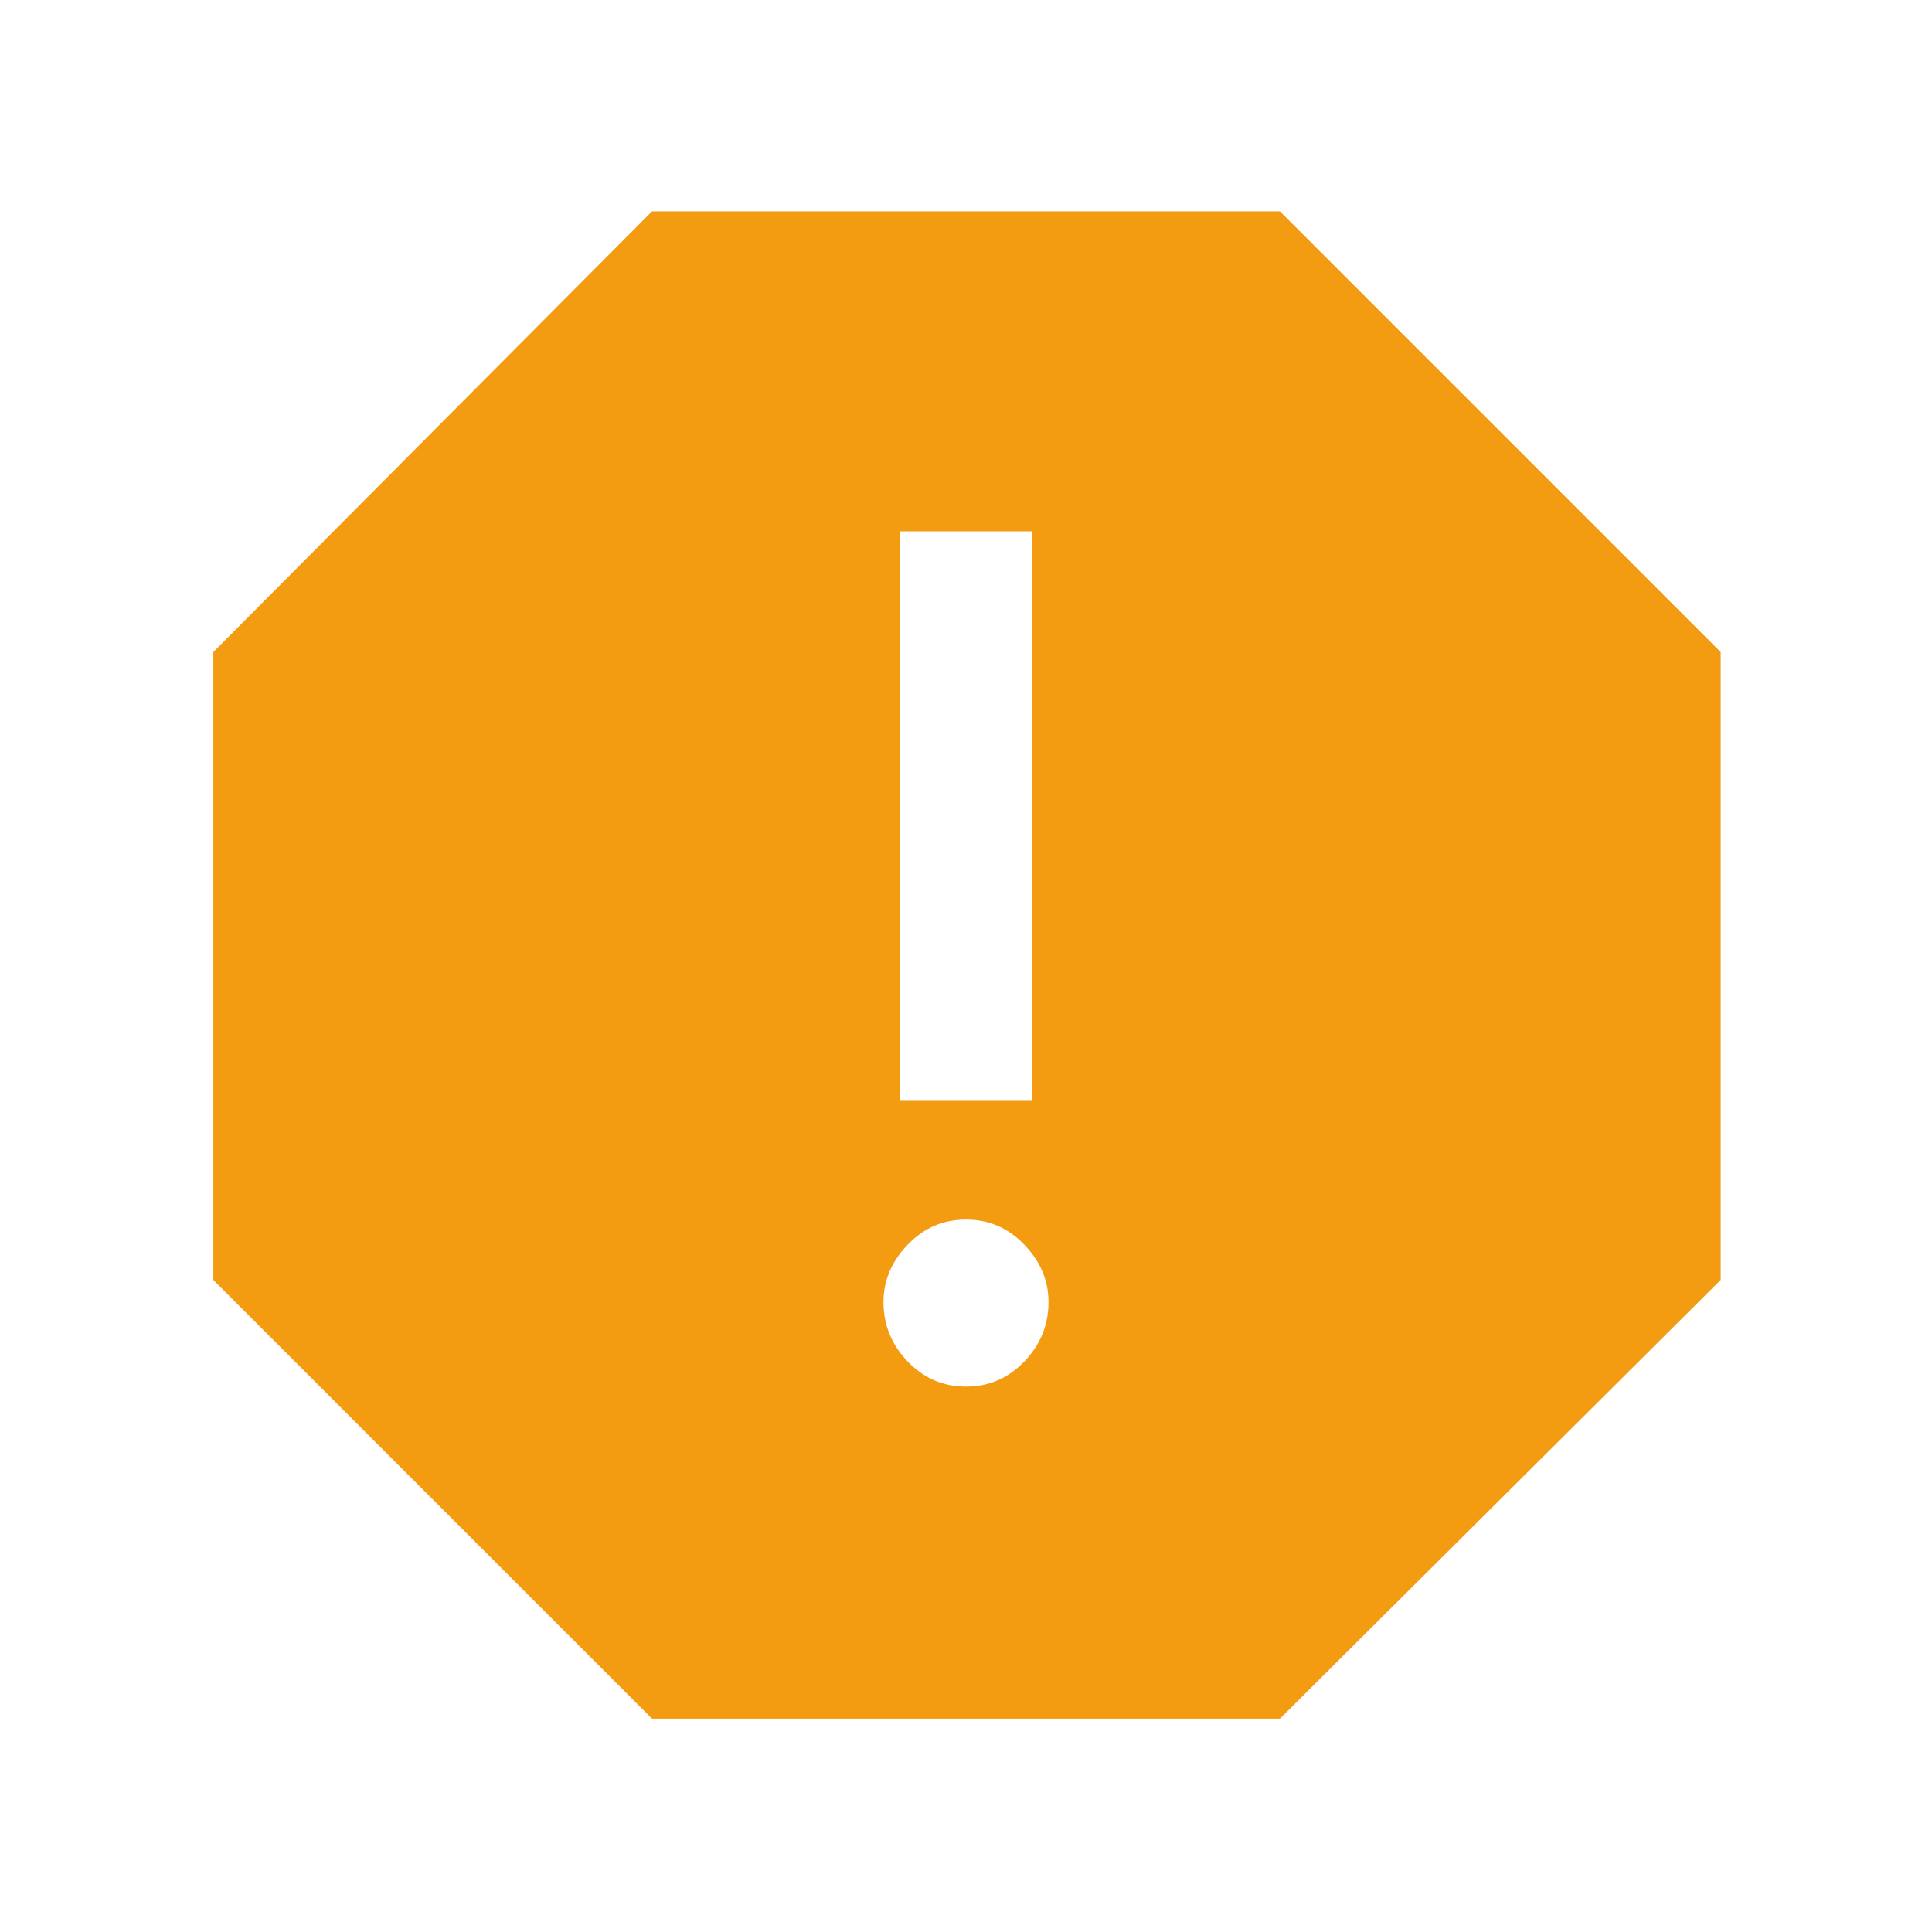
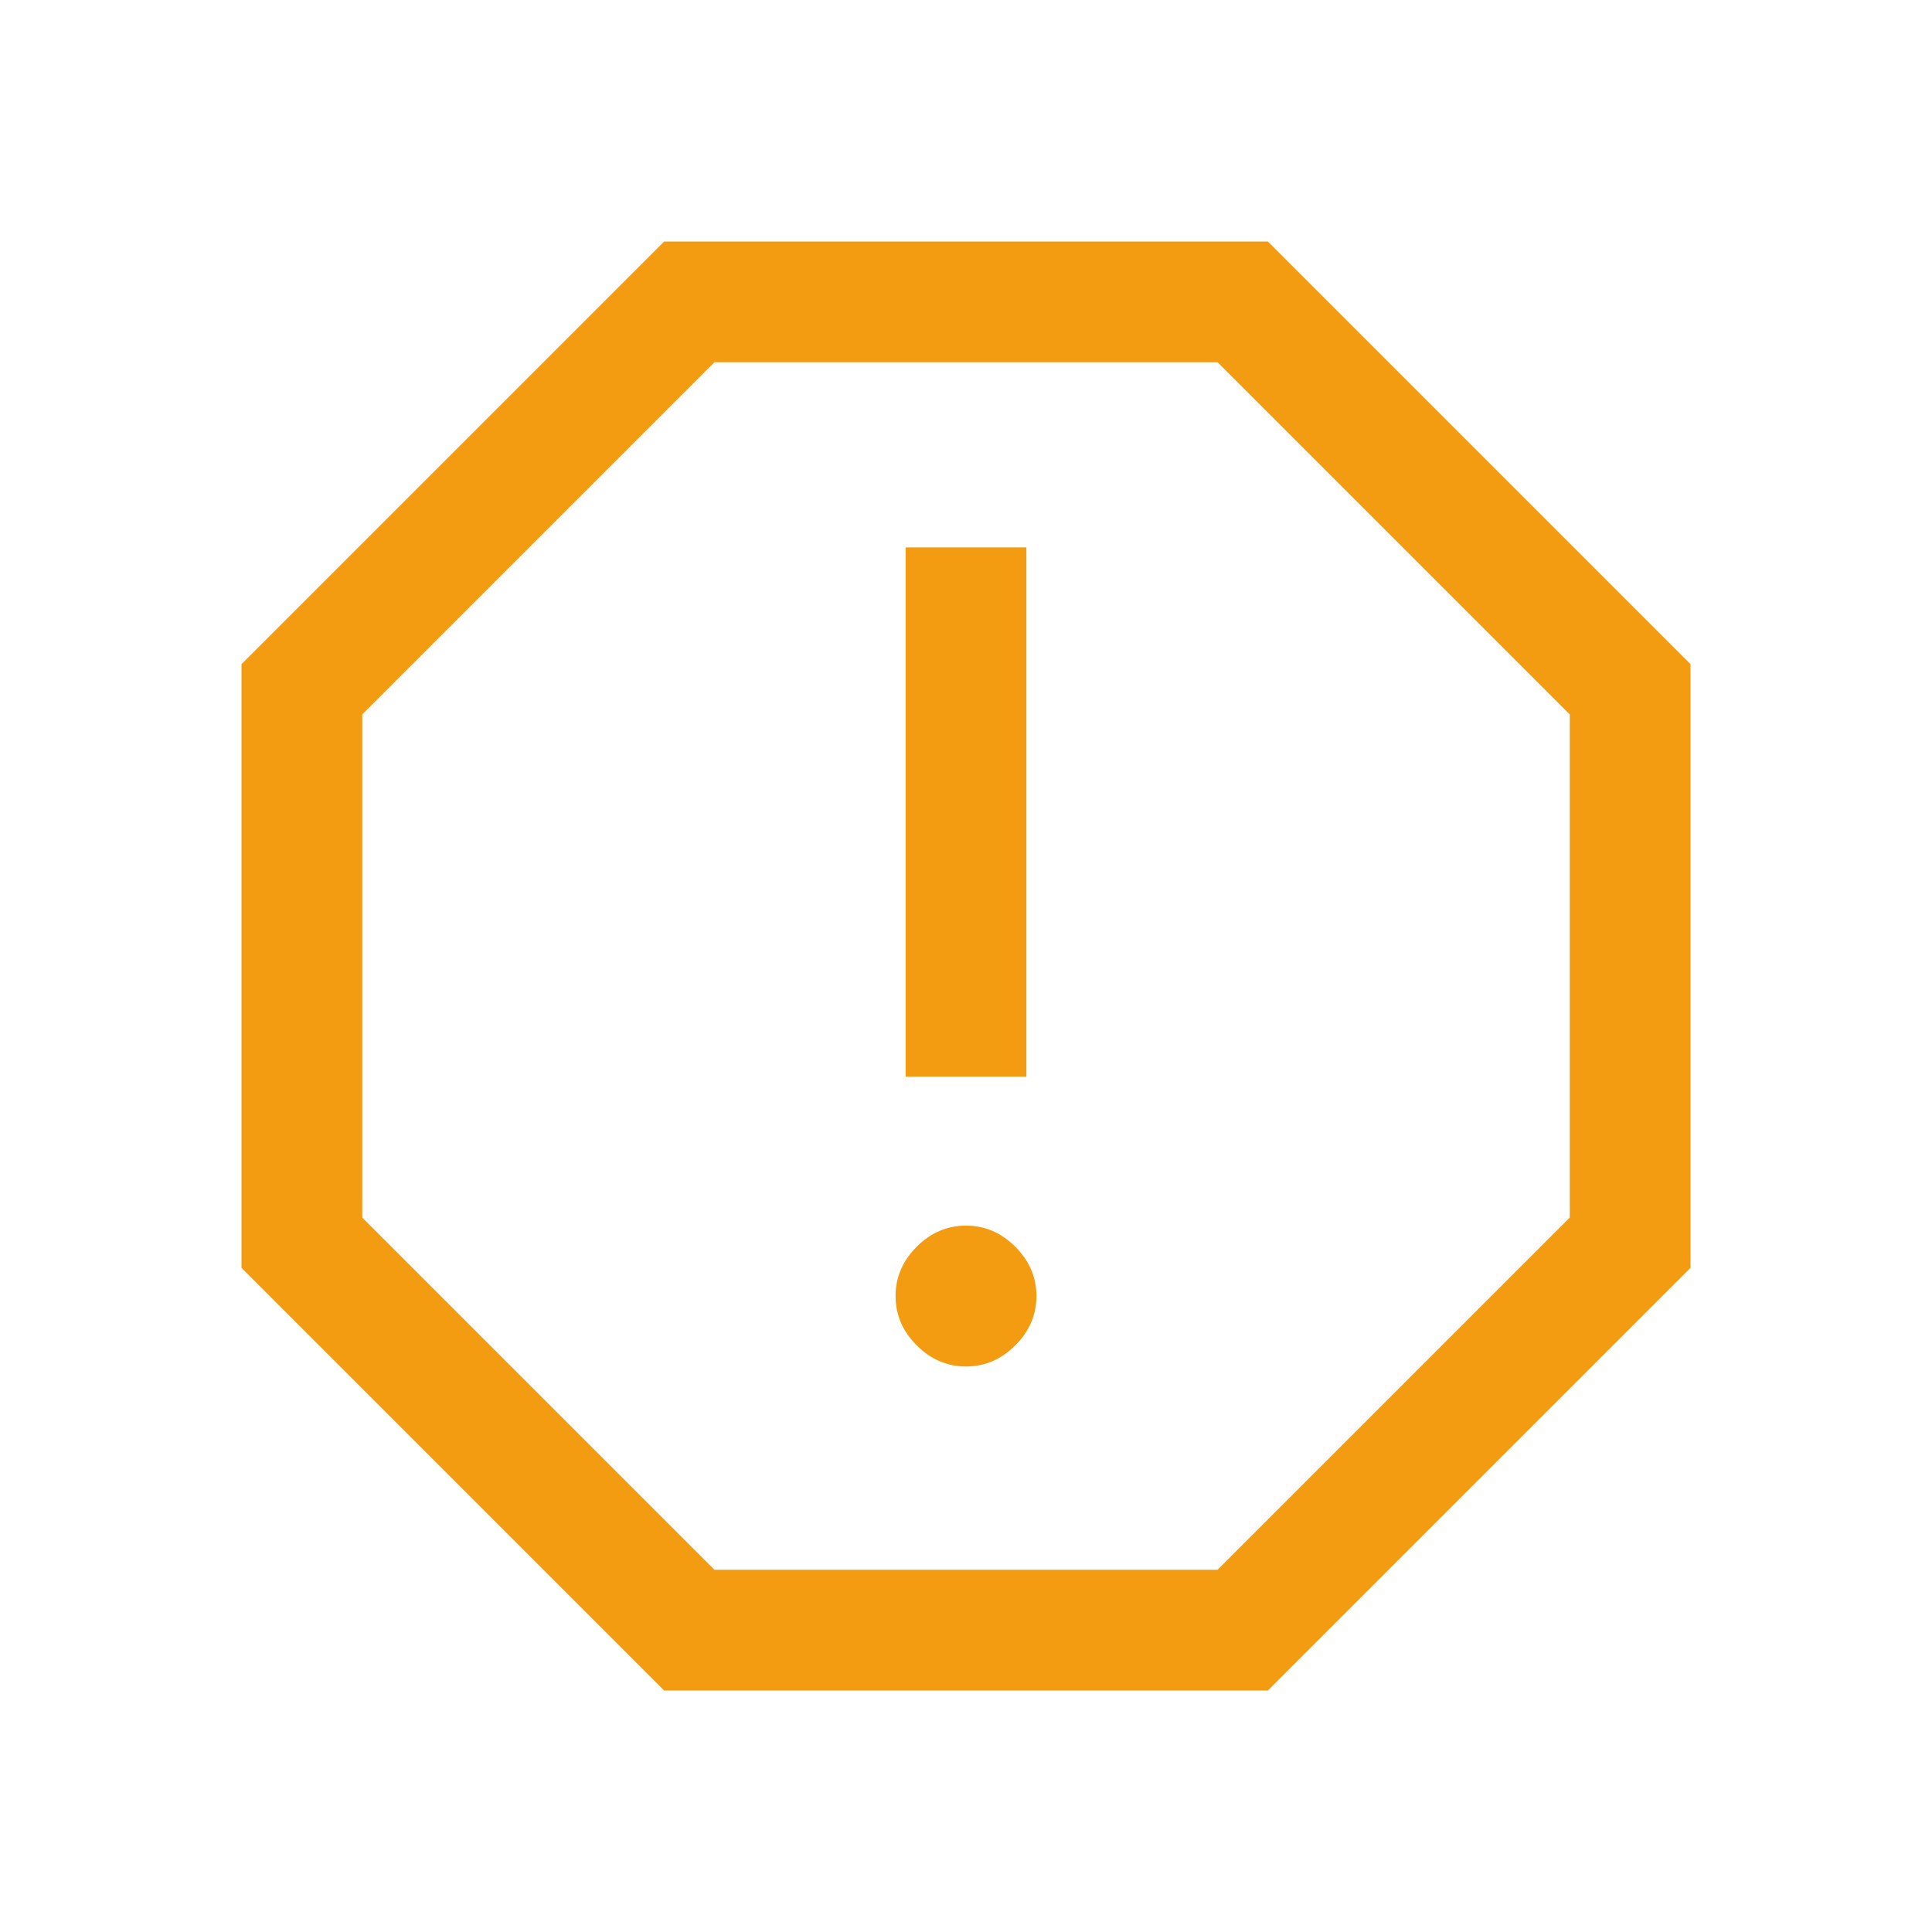
<svg xmlns="http://www.w3.org/2000/svg" width="48" height="48">
  <svg width="48" height="48">
-     <path fill="#F39C12" d="M24 34.45q.85 0 1.45-.625t.6-1.475q0-.8-.6-1.425T24 30.3q-.85 0-1.45.625t-.6 1.425q0 .85.6 1.475.6.625 1.45.625Zm-1.65-7.1h3.3V13.2h-3.3ZM16.2 42.7 5.3 31.8V16.2L16.2 5.25h15.6L42.75 16.2v15.6L31.8 42.7Z" class="color000 svgShape" />
+     <path fill="#f39c12" d="M24 33.95q.7 0 1.225-.525.525-.525.525-1.225 0-.7-.525-1.225Q24.7 30.45 24 30.45q-.7 0-1.225.525-.525.525-.525 1.225 0 .7.525 1.225.525.525 1.225.525Zm-1.5-7.2h3V13.6h-3ZM16.5 42 6 31.5v-15L16.5 6h15L42 16.5v15L31.5 42Zm1.25-3h12.5L39 30.25v-12.5L30.25 9h-12.5L9 17.75v12.5ZM24 24Z" class="color000 svgShape" />
  </svg>
</svg>
